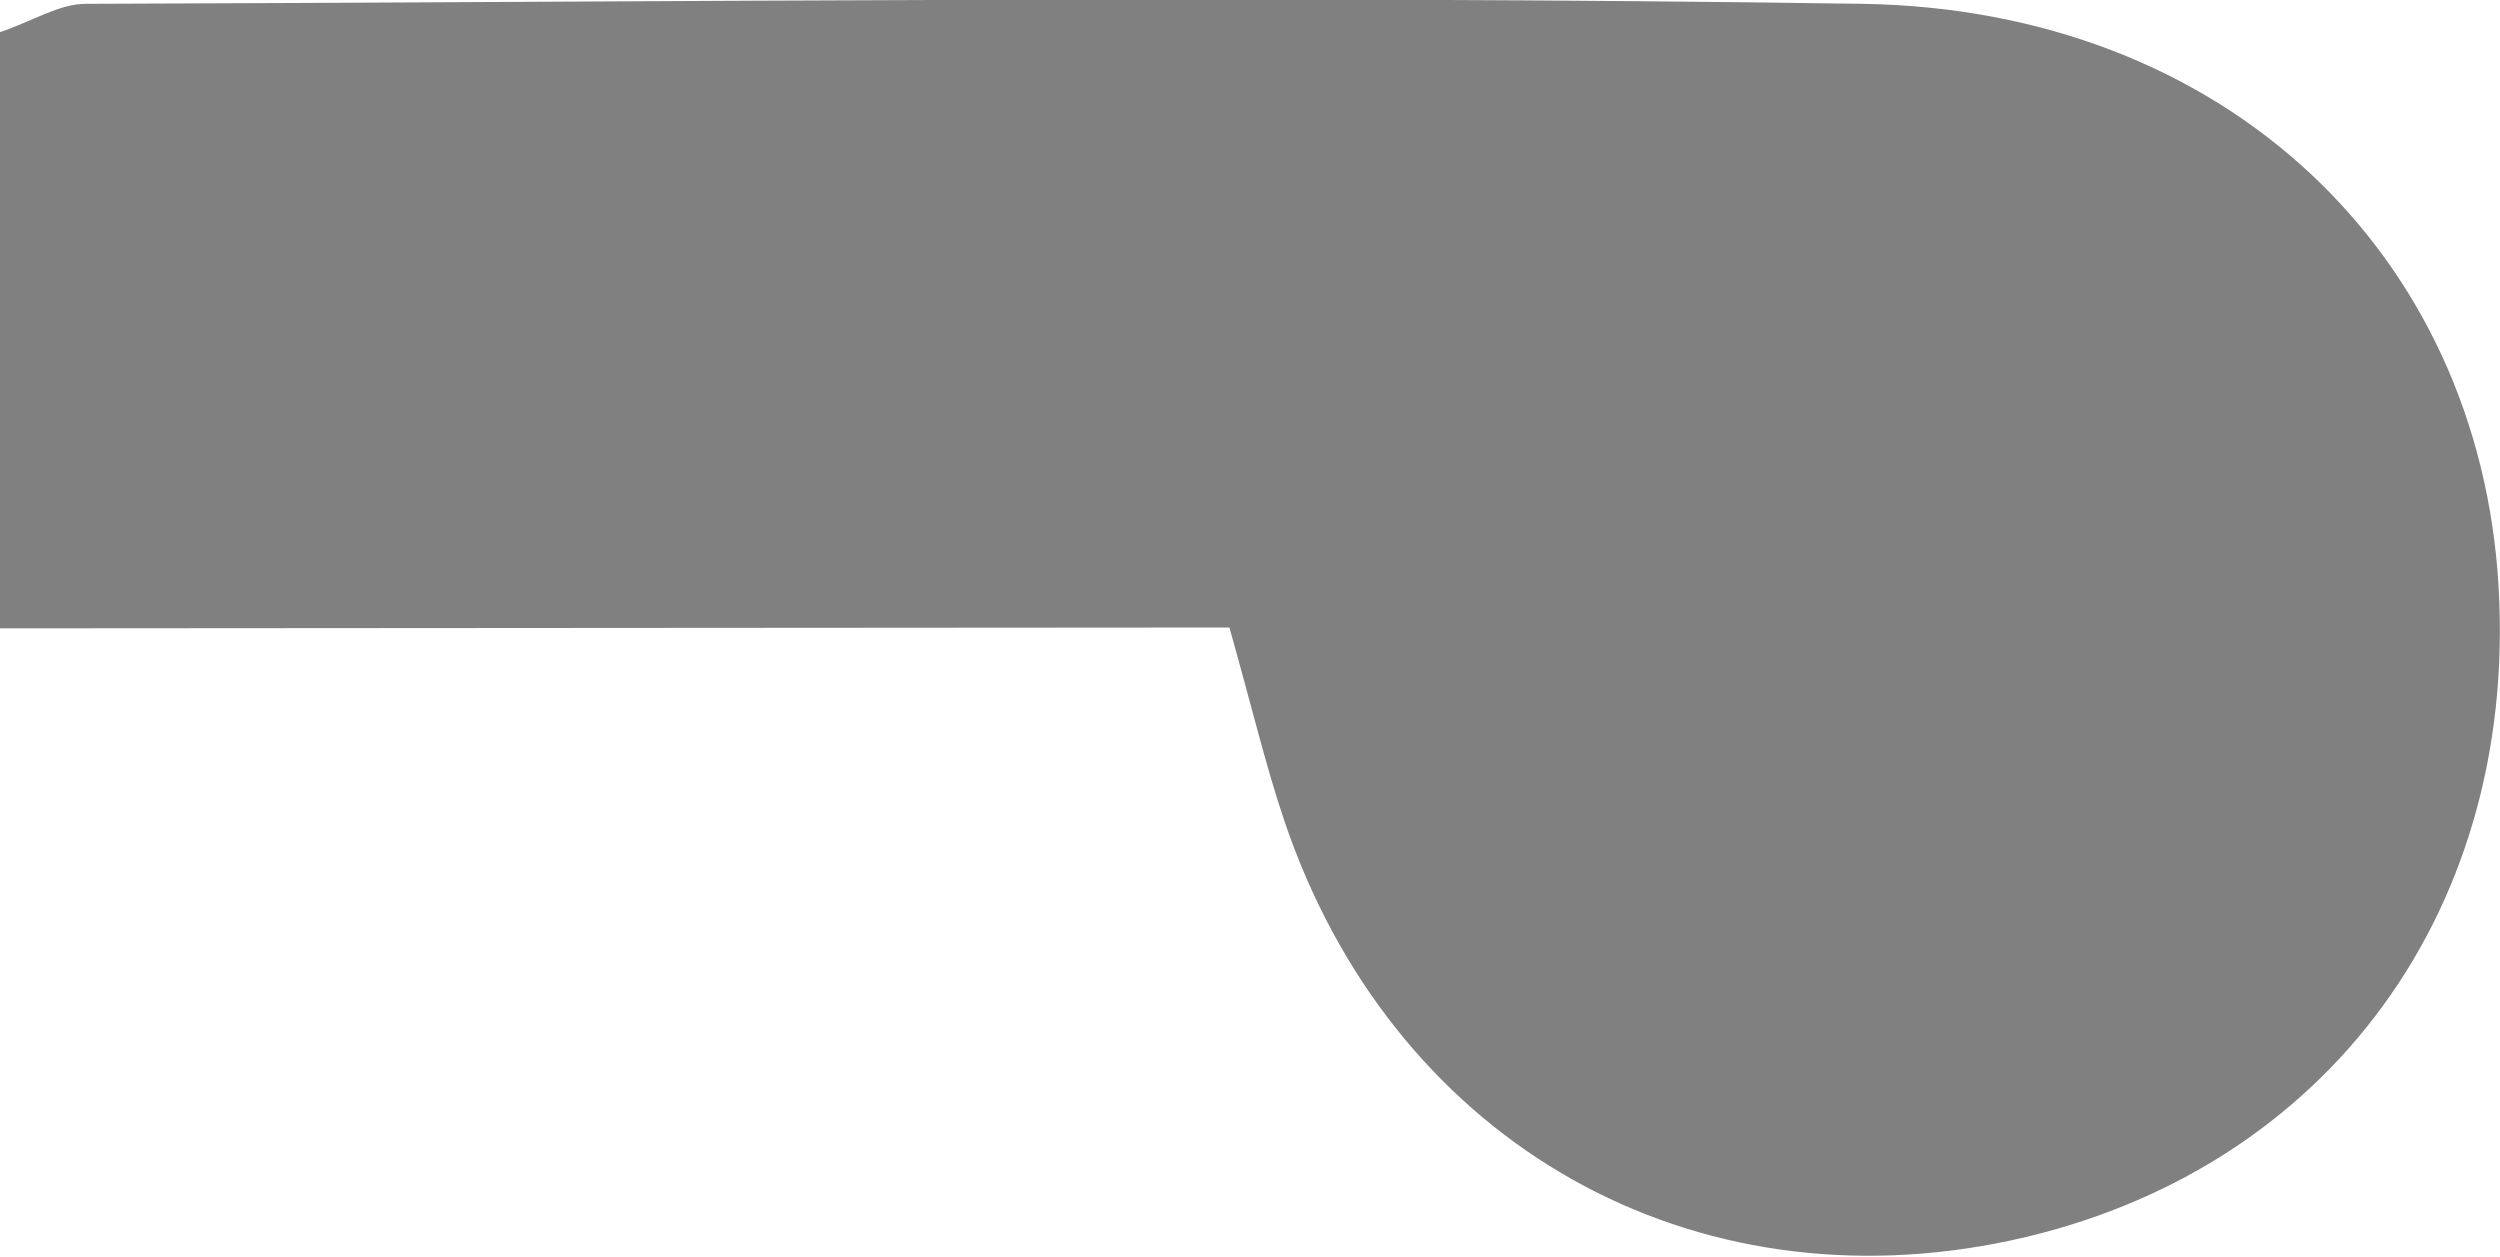
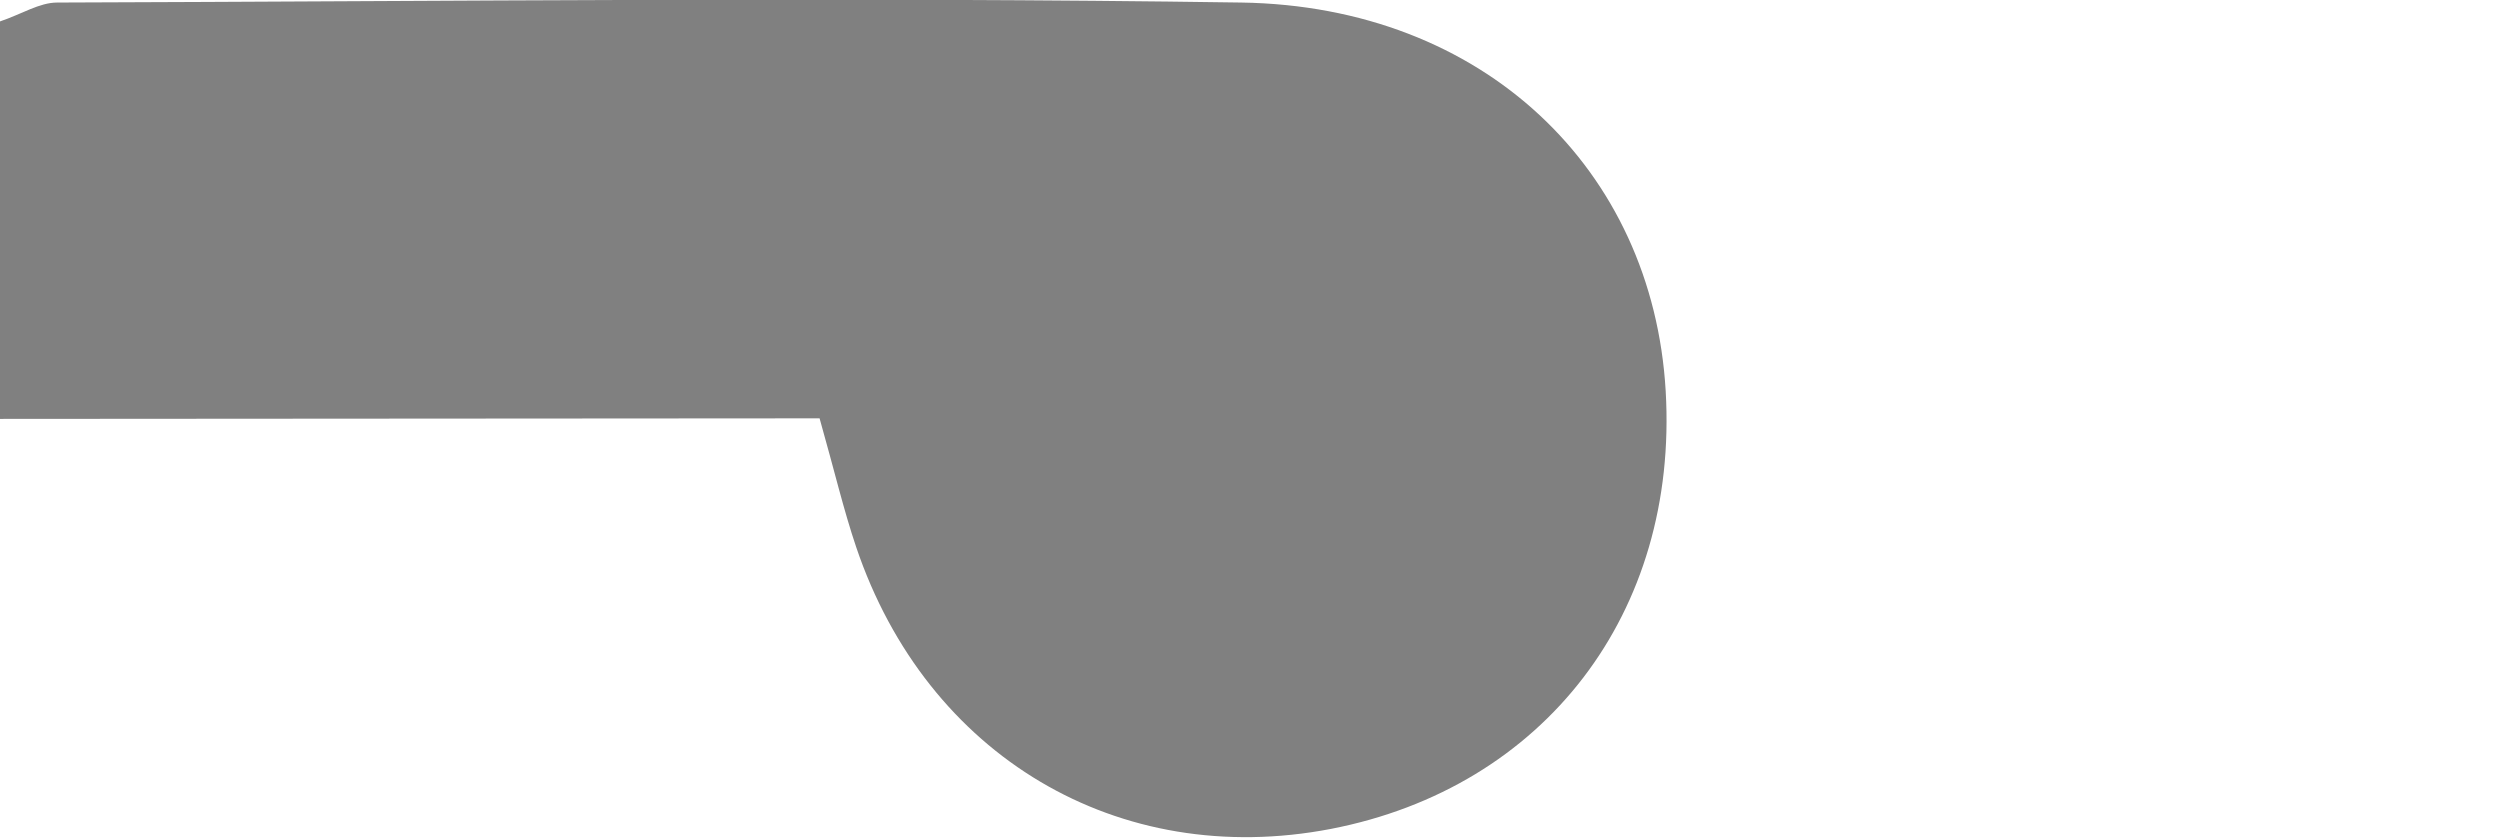
- <svg xmlns="http://www.w3.org/2000/svg" id="Layer_1" data-name="Layer 1" viewBox="0 0 176.57 88.75">
+ <svg xmlns="http://www.w3.org/2000/svg" id="Layer_1" data-name="Layer 1" viewBox="0 0 264.86 88.75">
  <defs>
    <style>.cls-1{fill:gray;}</style>
  </defs>
  <path class="cls-1" d="M231.24,225.84V183.73c2.31-.78,4.18-2,6.05-2,41.83-.13,83.66-.62,125.48,0,25.66.4,43.57,17.68,44.94,41.16s-12.81,42-35.48,46.39c-22.49,4.32-42.79-7.69-50.28-29.85-1.33-3.93-2.28-8-3.88-13.65Z" transform="translate(-231.24 -181.46)" />
</svg>
